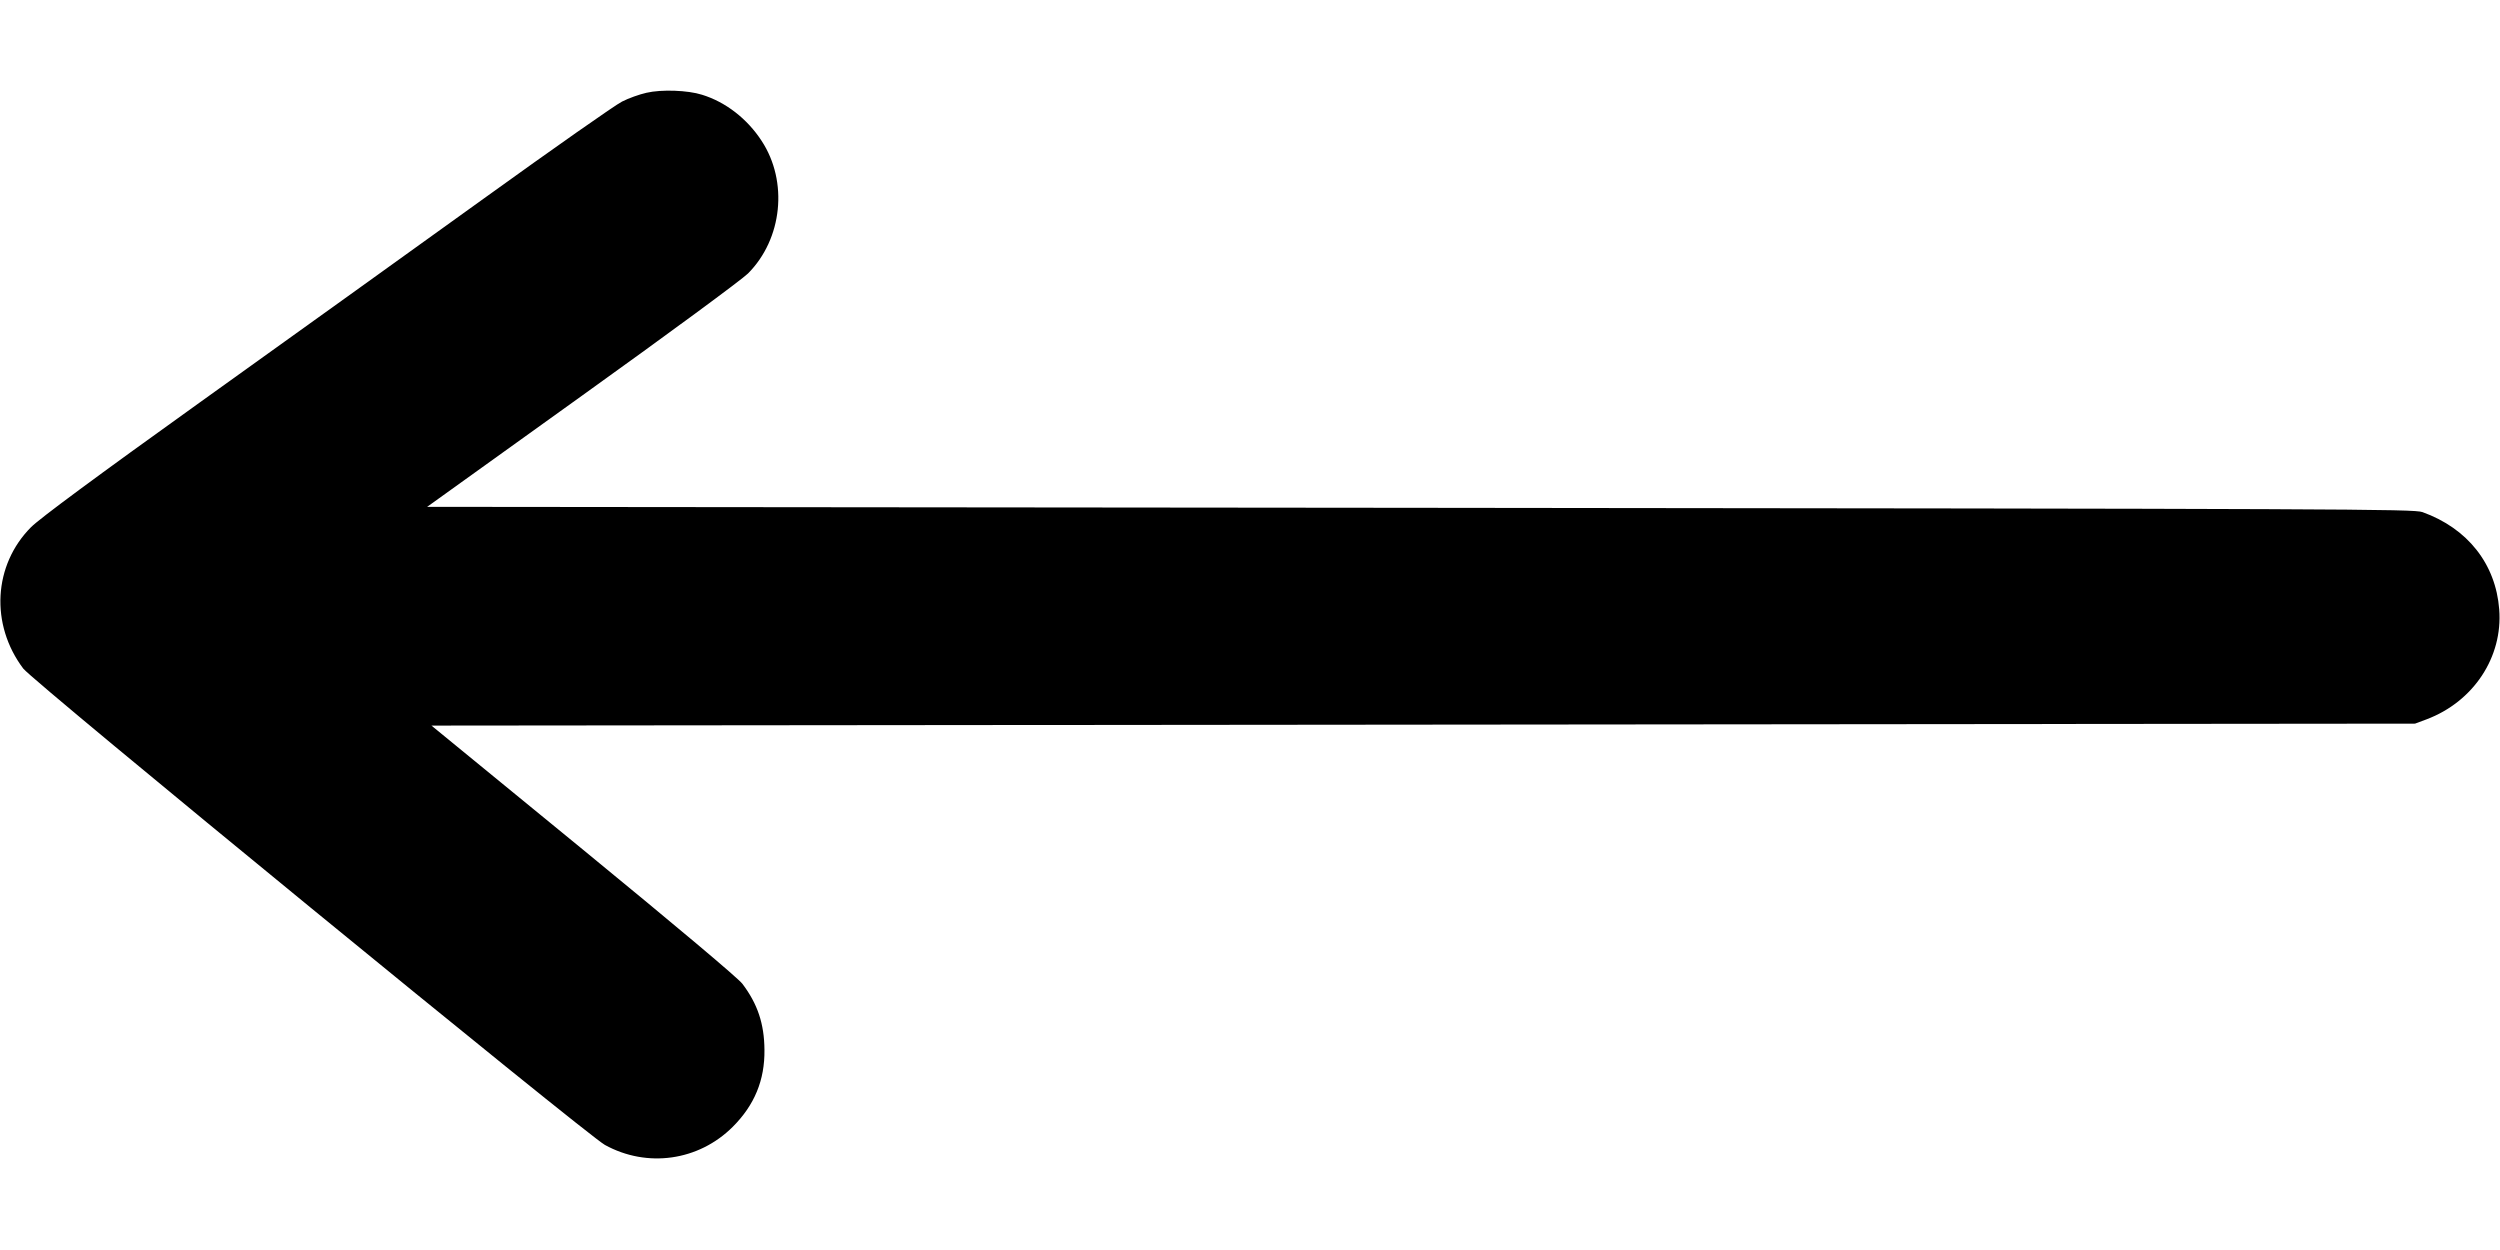
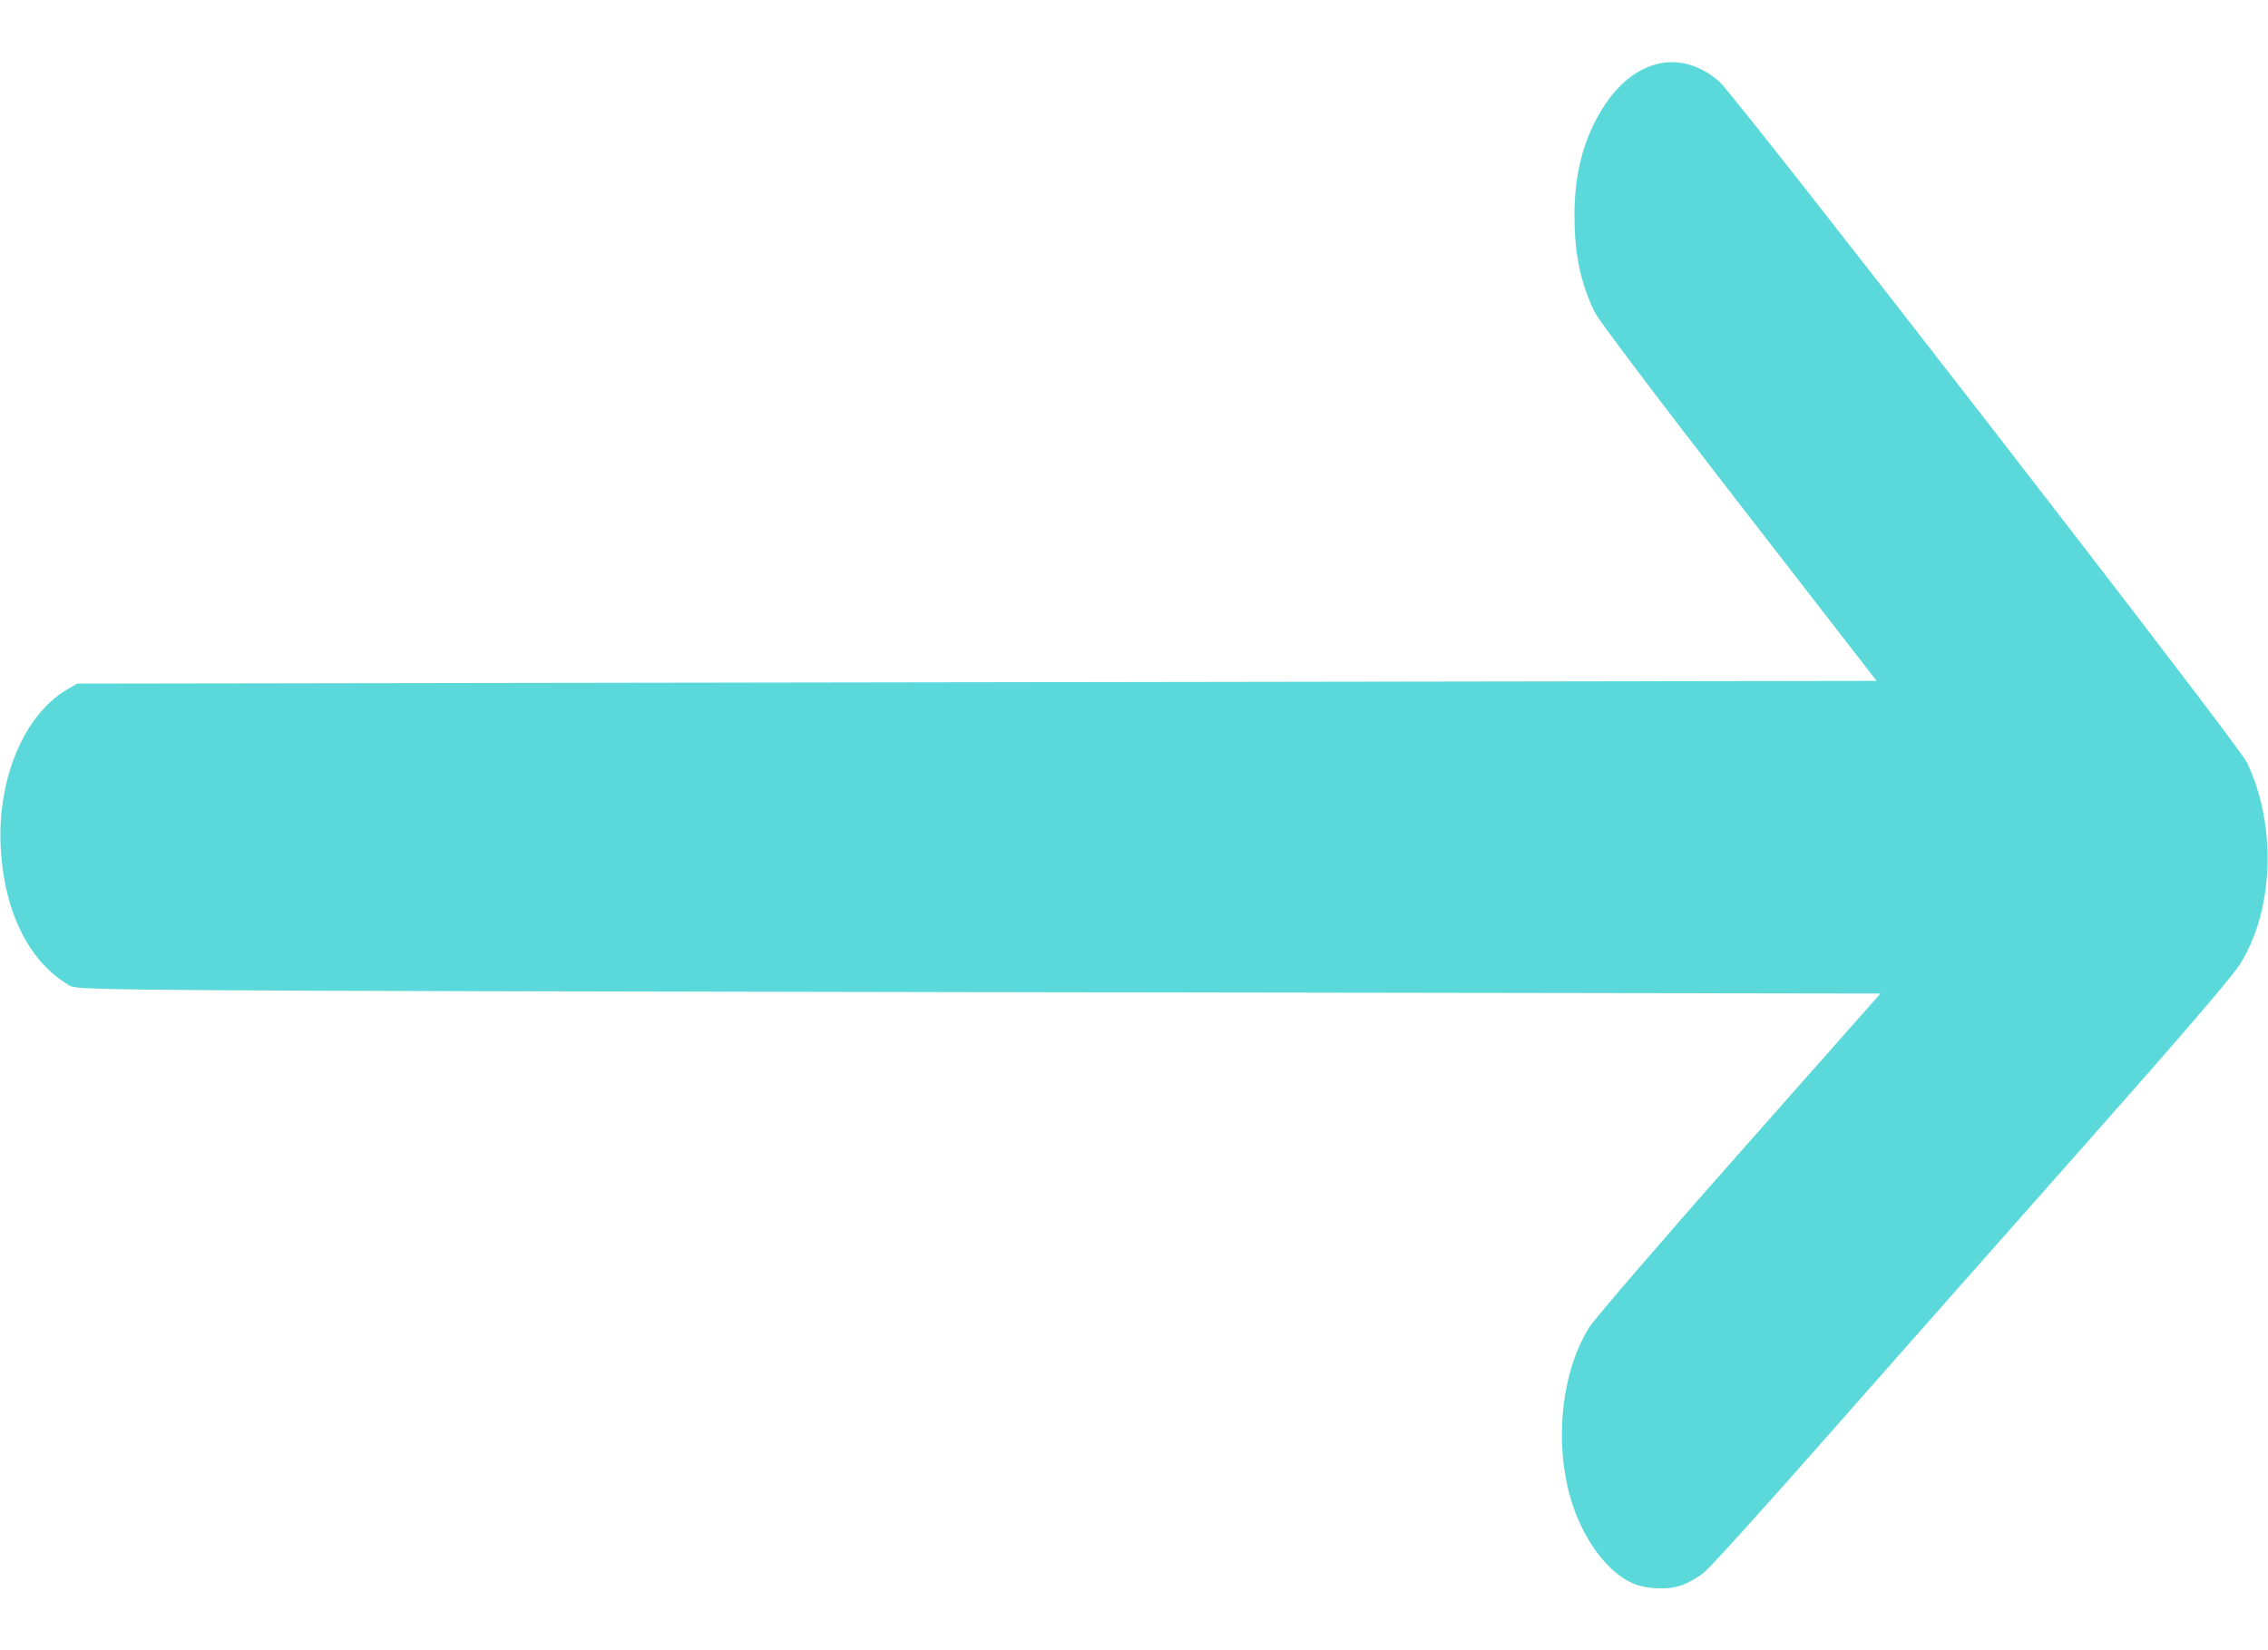
- <svg xmlns="http://www.w3.org/2000/svg" version="1.0" width="1280pt" height="640pt" viewBox="0 0 1280 640" preserveAspectRatio="xMidYMid meet">
-   <g transform="translate(0,640) scale(0.1,-0.1)" fill="#000000" stroke="none">
-     <path d="M3310 5925 c-36 -8 -92 -28 -125 -45 -33 -16 -352 -240 -710 -498 -357 -257 -1010 -726 -1450 -1041 -536 -384 -822 -596 -866 -640 -193 -194 -210 -498 -40 -724 48 -65 2884 -2387 2978 -2439 216 -119 480 -82 655 93 111 111 164 239 162 394 -1 133 -35 235 -113 338 -22 29 -331 289 -814 685 l-778 637 5078 5 5078 5 59 22 c241 91 391 319 372 563 -18 233 -162 415 -393 498 -45 16 -369 17 -5132 22 l-5084 5 794 570 c445 319 818 594 849 625 176 177 206 470 70 678 -74 114 -185 200 -306 237 -72 23 -207 28 -284 10z" />
-   </g>
+ <svg xmlns="http://www.w3.org/2000/svg" width="33" height="24" viewBox="0 0 33 24" fill="none">
+   <path d="M24.466 23.07C24.559 23.038 24.703 22.957 24.789 22.887C24.874 22.823 25.696 21.913 26.619 20.864C27.539 19.82 29.223 17.915 30.357 16.635C31.739 15.075 32.477 14.214 32.59 14.035C33.087 13.247 33.131 12.012 32.693 11.094C32.569 10.83 25.258 1.397 25.015 1.186C24.459 0.702 23.778 0.853 23.327 1.563C23.041 2.014 22.904 2.534 22.909 3.164C22.912 3.704 22.999 4.119 23.2 4.537C23.257 4.655 24.054 5.711 25.299 7.32L27.305 9.908L14.213 9.928L1.121 9.948L0.969 10.038C0.348 10.408 -0.039 11.334 0.01 12.325C0.057 13.272 0.428 14.011 1.023 14.348C1.139 14.413 1.975 14.417 14.254 14.438L27.361 14.458L25.314 16.773C24.167 18.069 23.206 19.187 23.126 19.312C22.672 20.032 22.595 21.222 22.945 22.067C23.136 22.53 23.422 22.879 23.734 23.03C23.92 23.123 24.268 23.143 24.466 23.07Z" fill="#5BD8D9" />
</svg>
